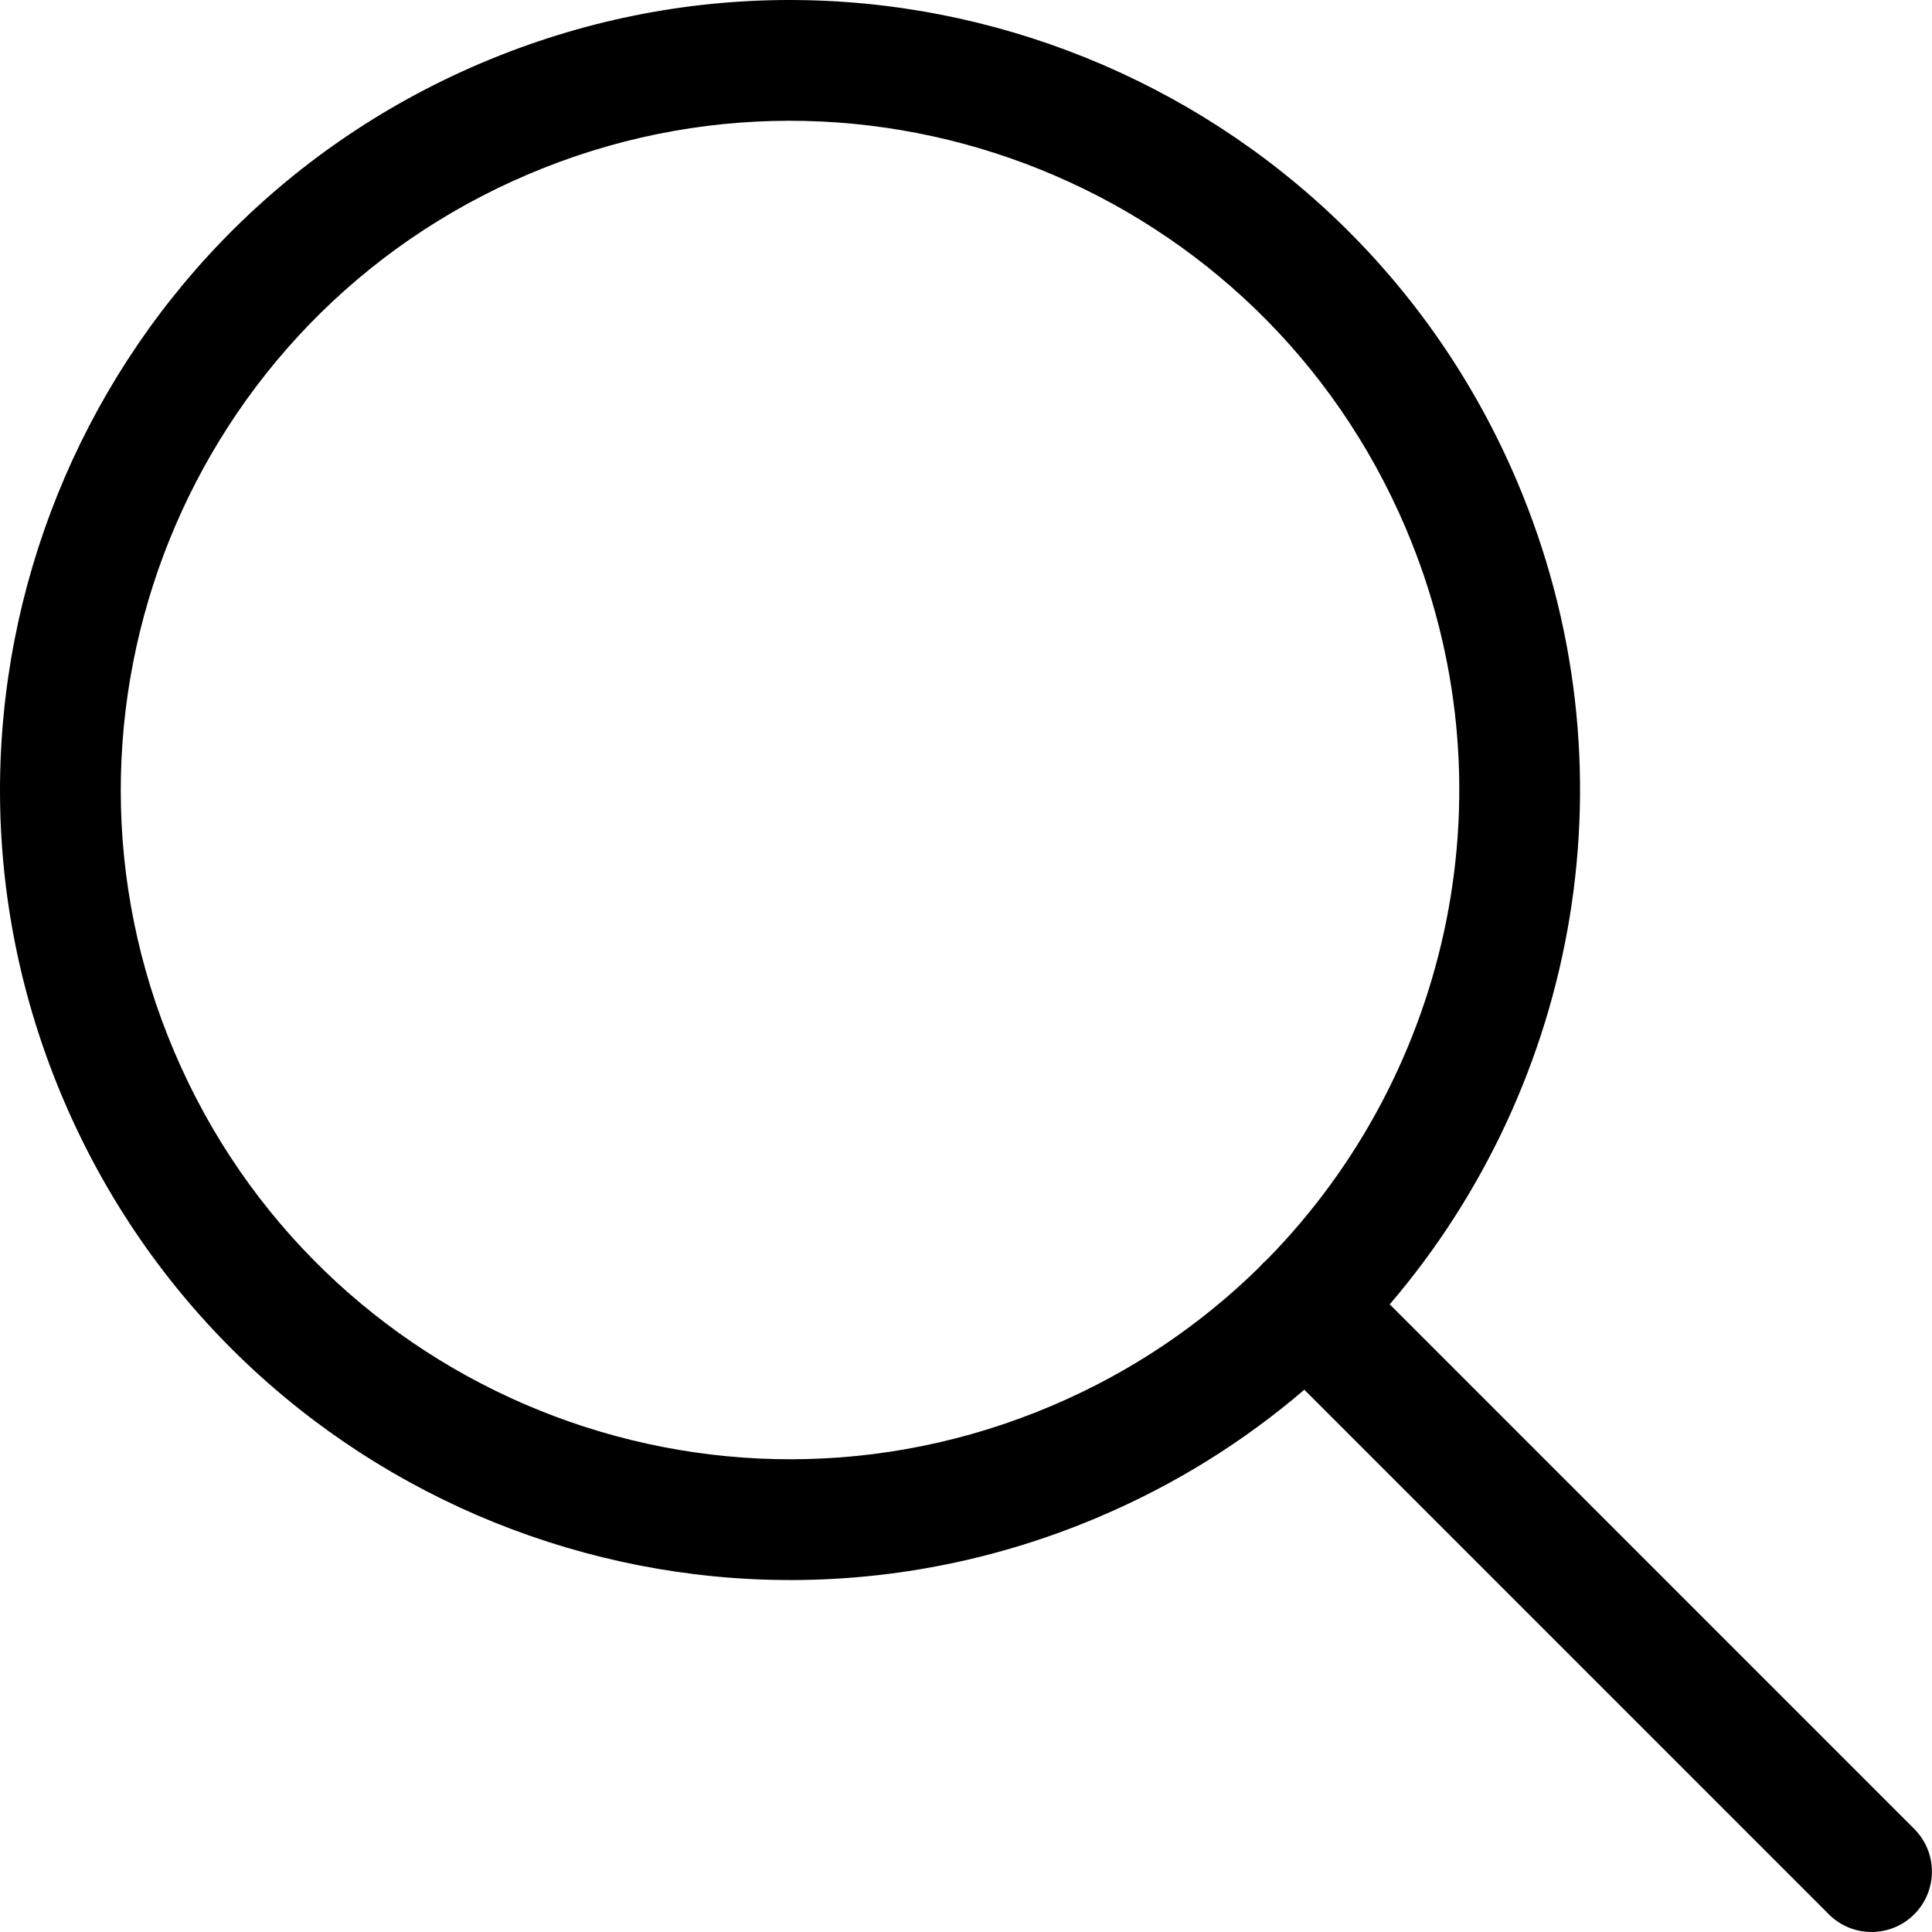
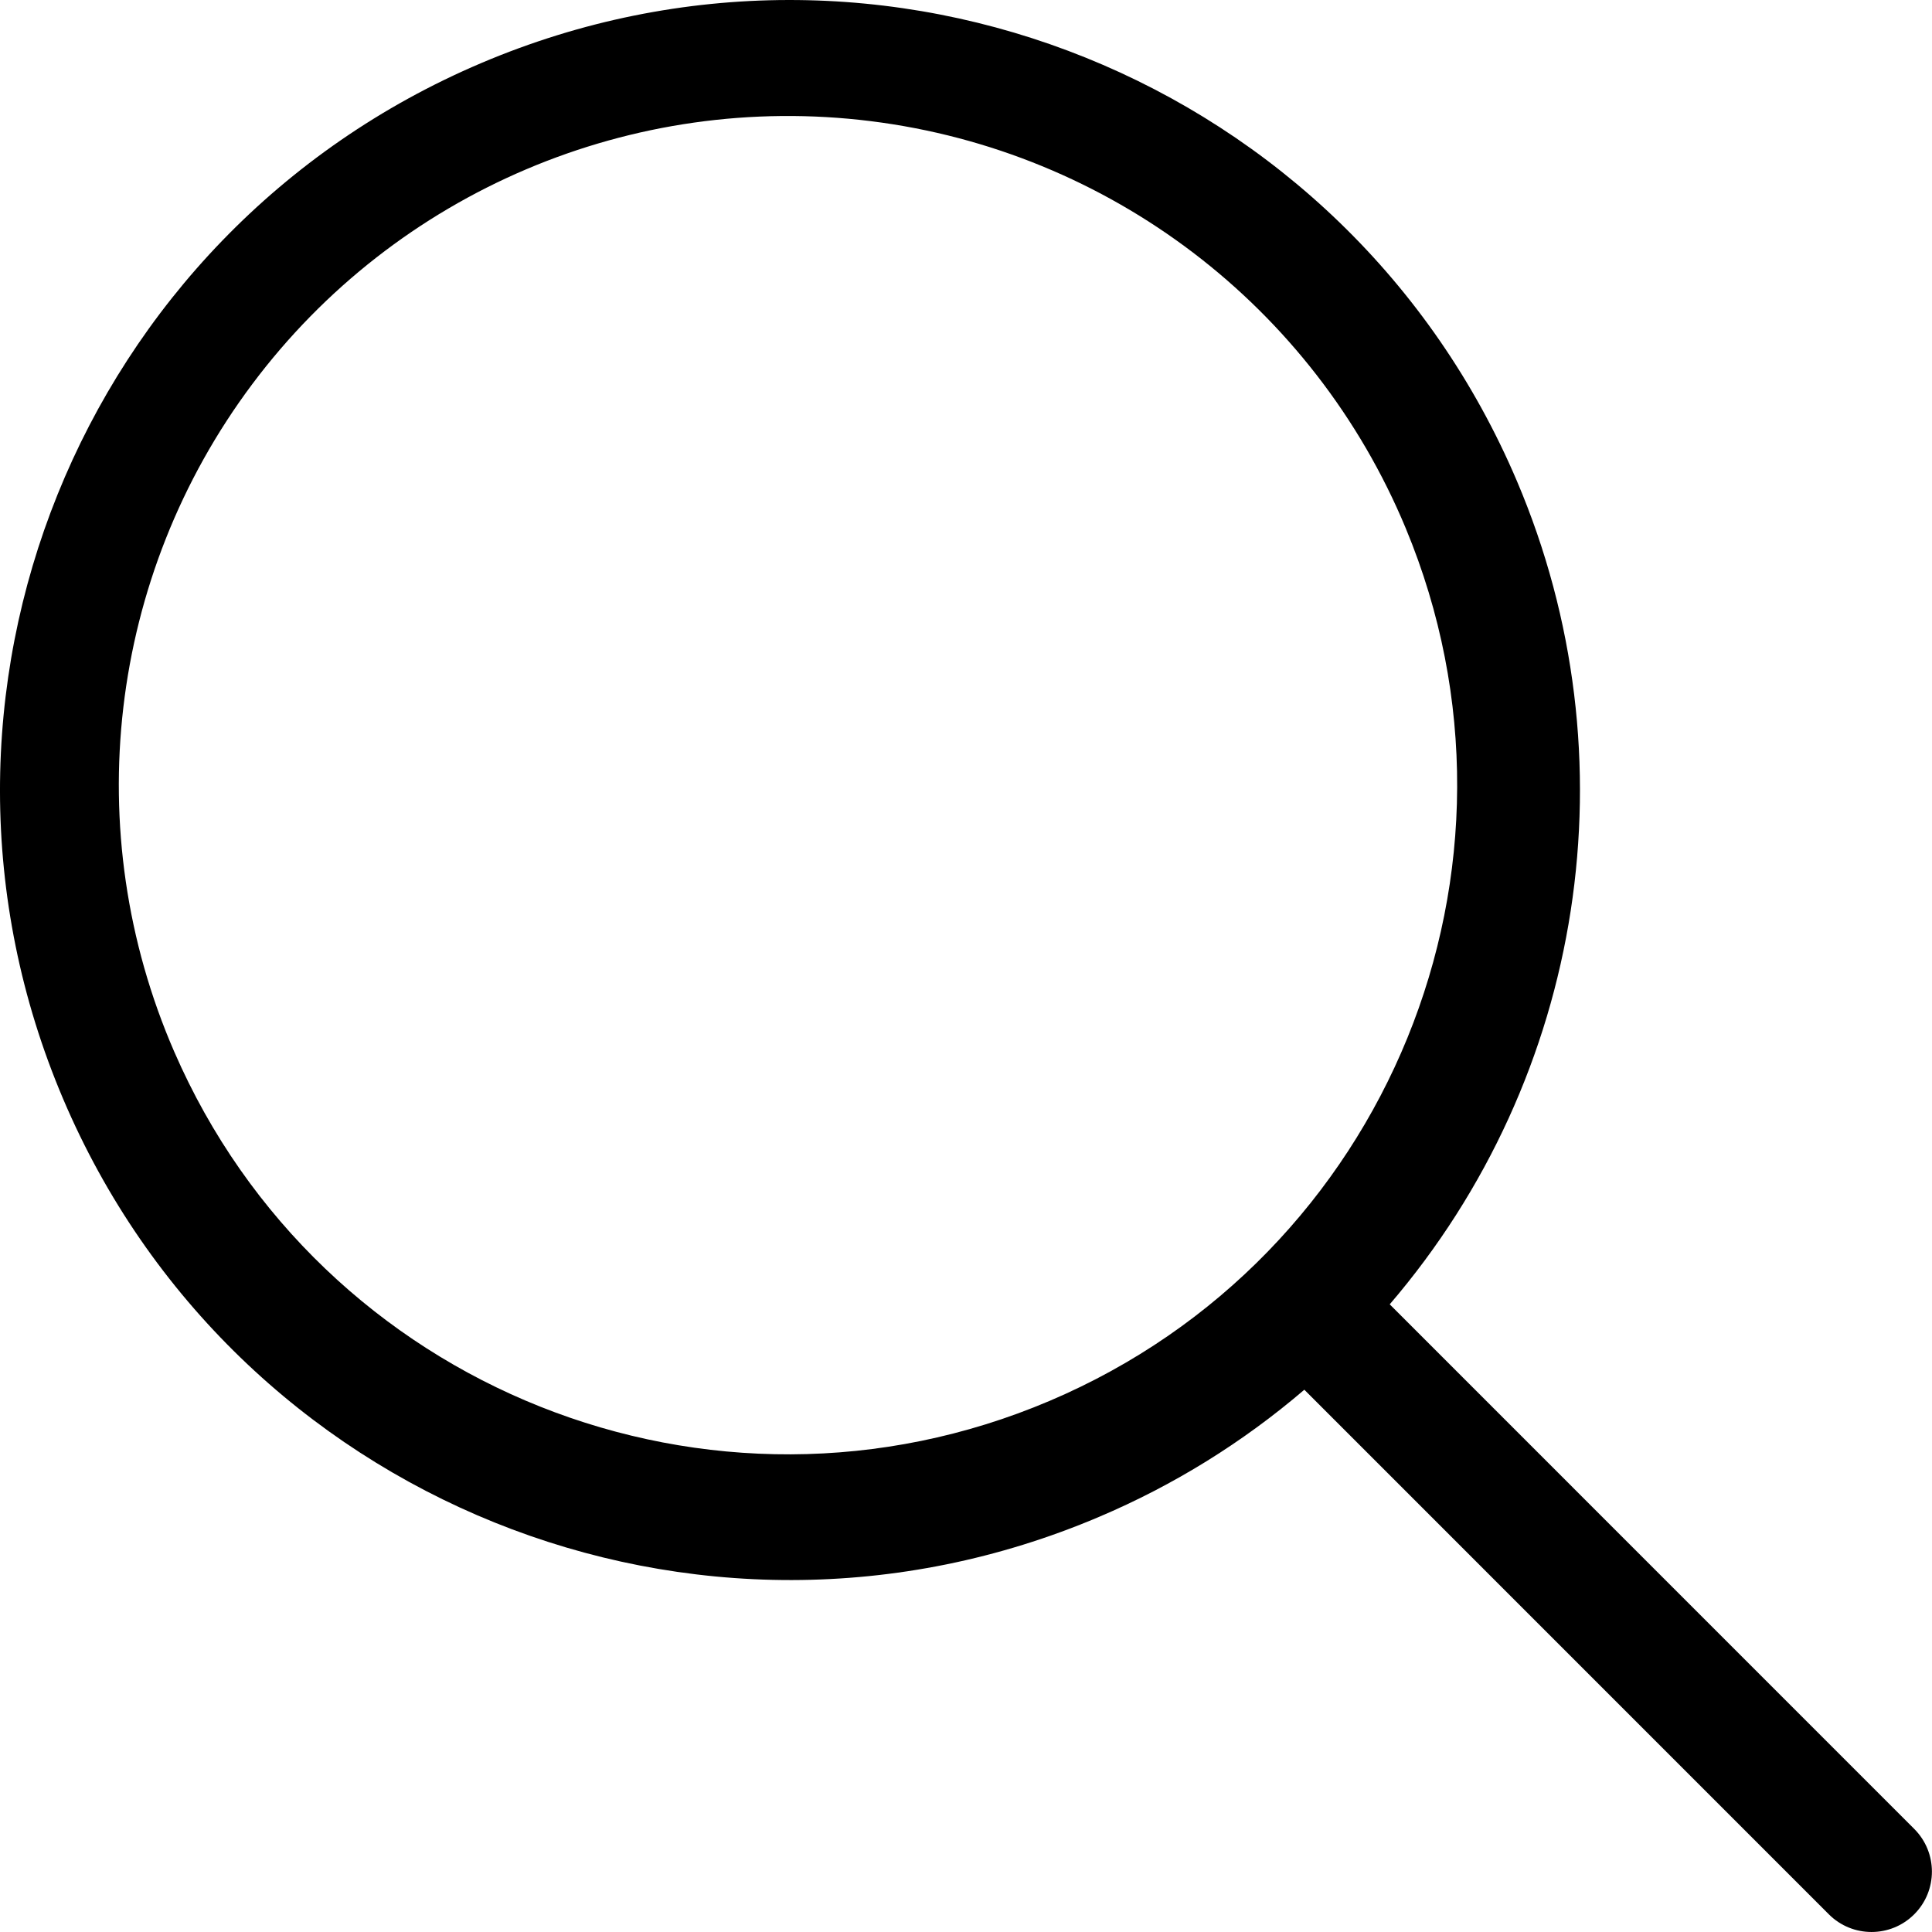
- <svg xmlns="http://www.w3.org/2000/svg" width="25" height="25" viewBox="0 0 25 25" fill="none">
-   <path fill-rule="evenodd" clip-rule="evenodd" d="M2.255 13.609C0.384 9.209 2.436 4.125 6.836 2.255C11.237 0.384 16.321 2.436 18.191 6.836C19.604 10.16 18.779 13.874 16.395 16.298C16.378 16.313 16.361 16.328 16.345 16.344C16.328 16.361 16.312 16.378 16.298 16.395C15.544 17.137 14.642 17.753 13.609 18.191C9.209 20.061 4.125 18.01 2.255 13.609ZM16.878 17.983C16.102 18.648 15.212 19.208 14.22 19.629C9.026 21.837 3.025 19.415 0.817 14.22C-1.391 9.026 1.031 3.025 6.225 0.817C11.42 -1.391 17.421 1.031 19.629 6.225C21.199 9.92 20.428 14.022 17.983 16.878L24.77 23.666C25.075 23.971 25.075 24.466 24.77 24.771C24.465 25.076 23.97 25.076 23.665 24.771L16.878 17.983Z" fill="black" />
+ <svg xmlns="http://www.w3.org/2000/svg" width="24" height="24" viewBox="0 0 25 25" fill="none">
+   <path fill-rule="evenodd" clip-rule="evenodd" d="M2.255 13.61A8.658 8.658 0 1118.19 6.835 8.658 8.658 0 012.255 13.61zm14.623 4.373a10.214 10.214 0 01-2.658 1.646C9.026 21.837 3.025 19.415.817 14.22-1.391 9.026 1.03 3.025 6.225.817c5.195-2.208 11.196.214 13.404 5.408a10.22 10.22 0 01-1.646 10.653l6.787 6.788a.781.781 0 01-1.105 1.105l-6.787-6.788z" fill="#000" />
</svg>
